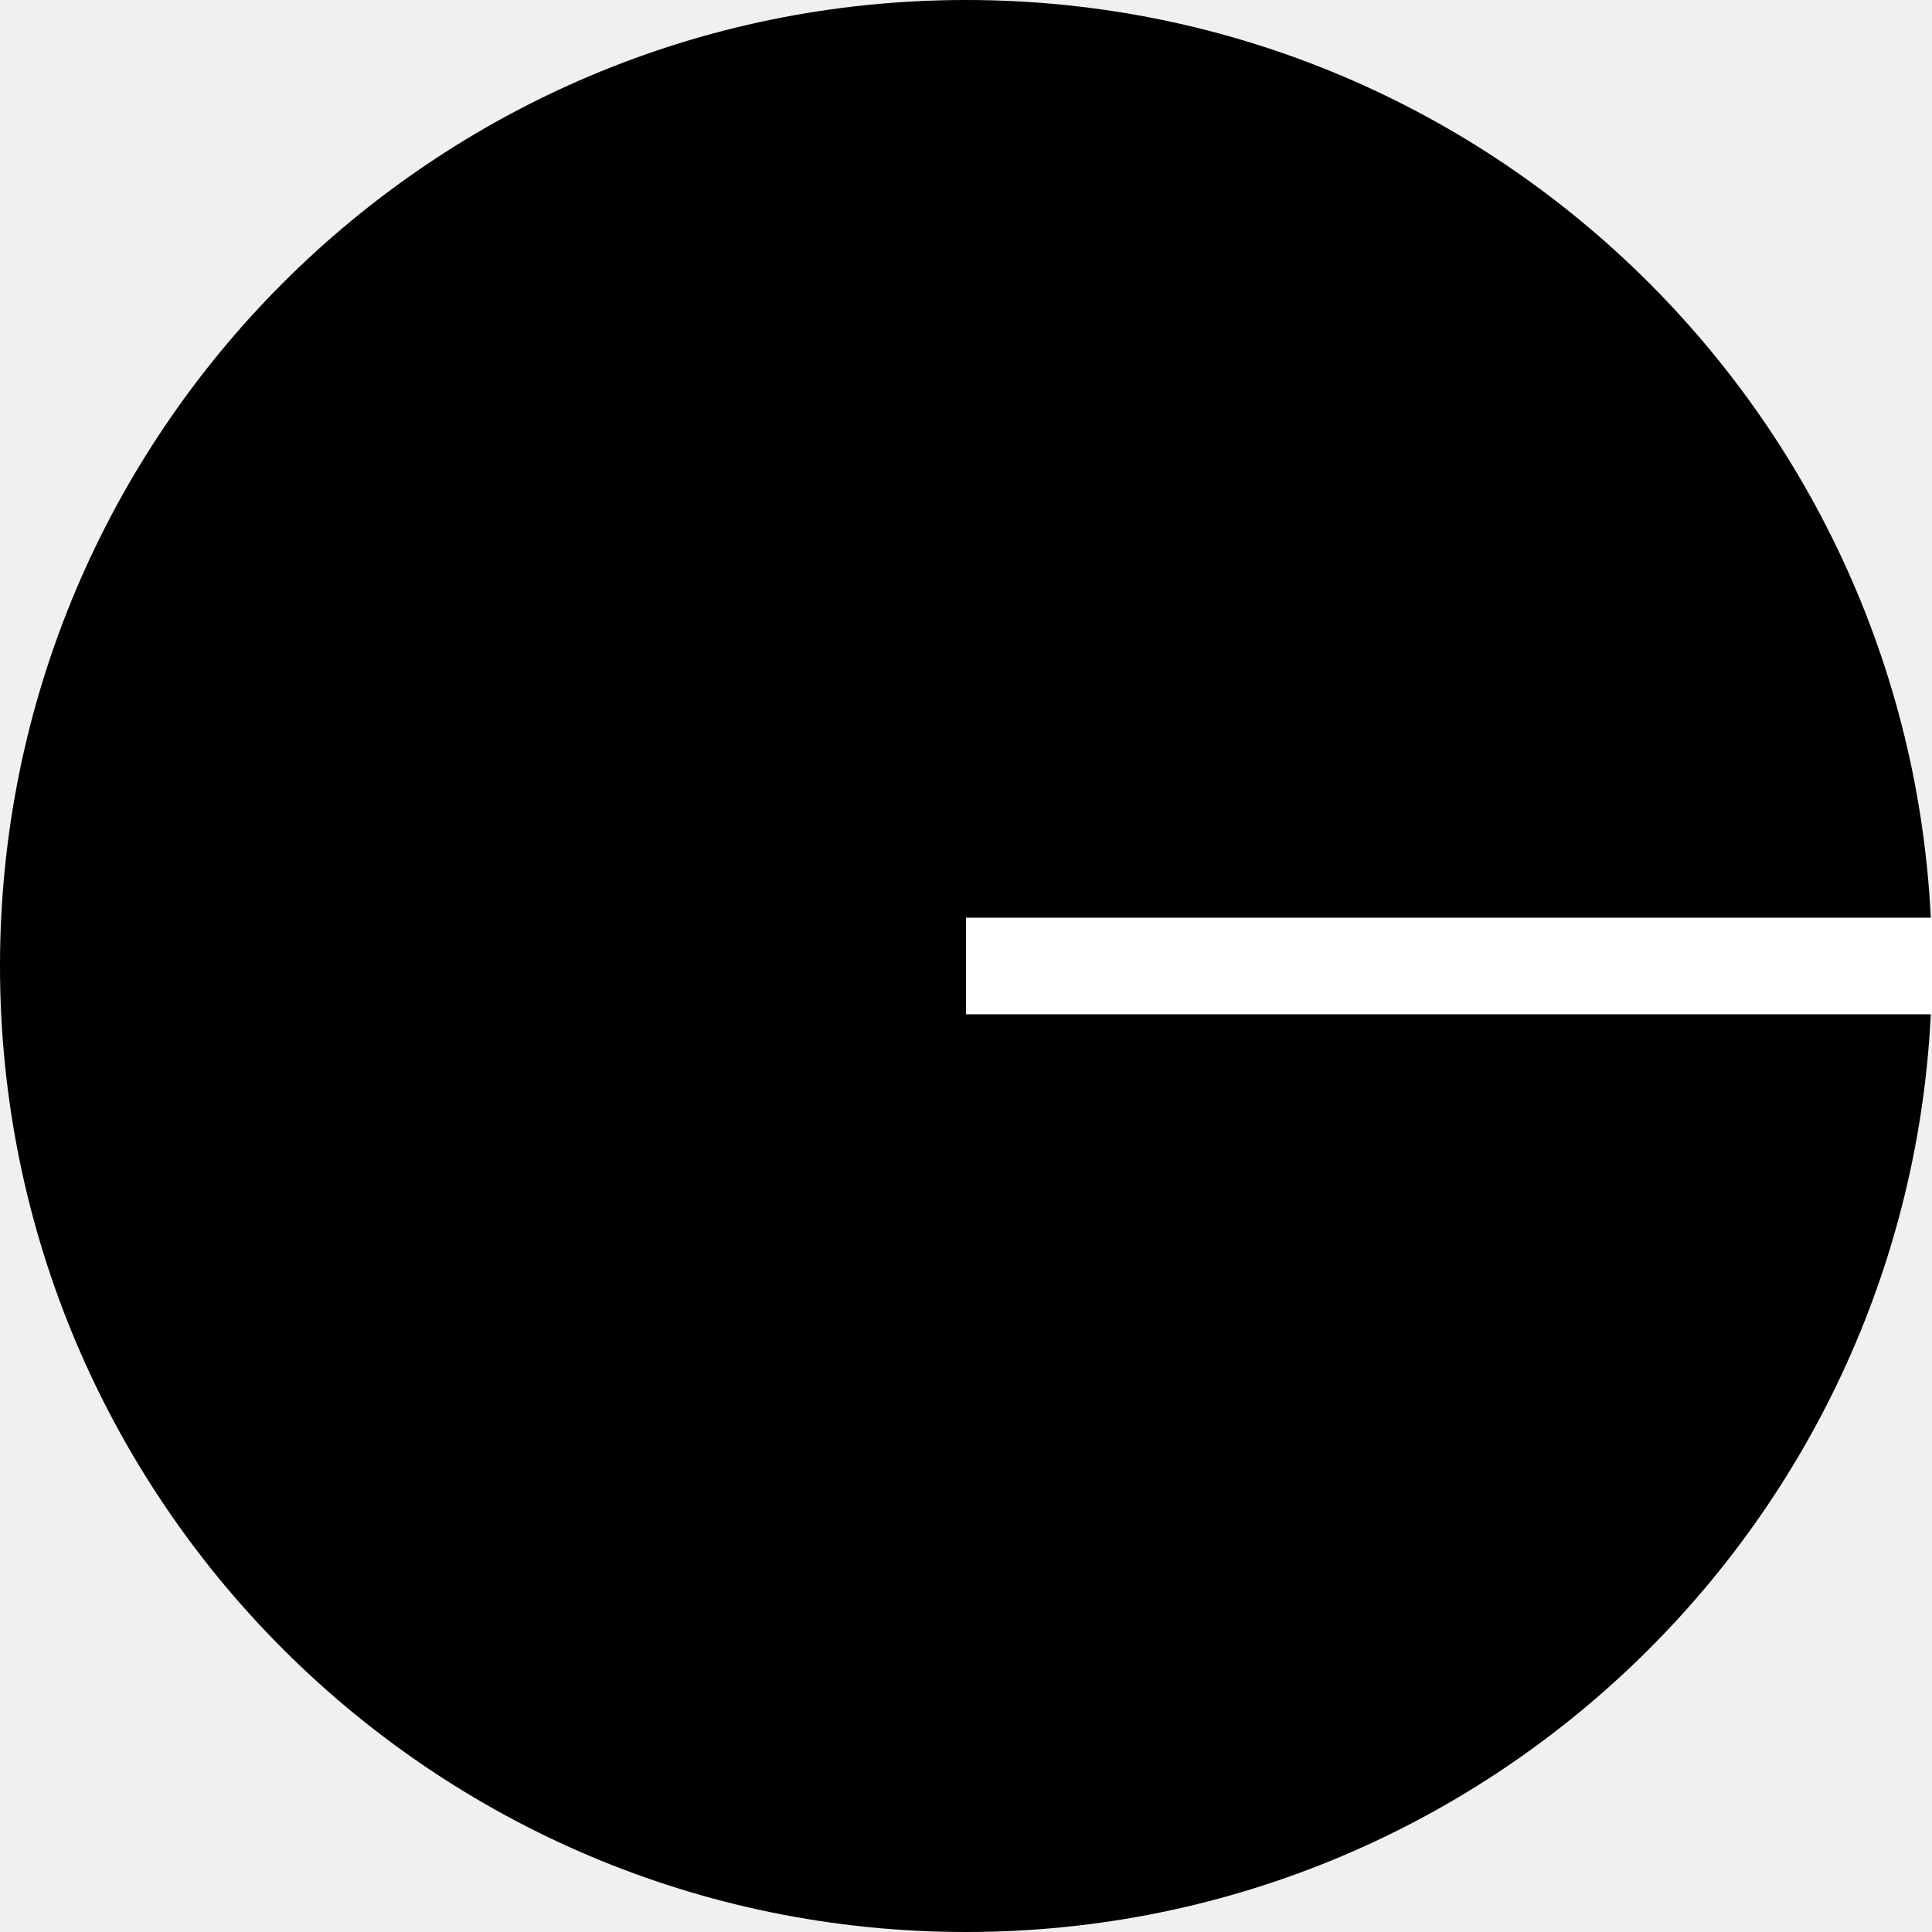
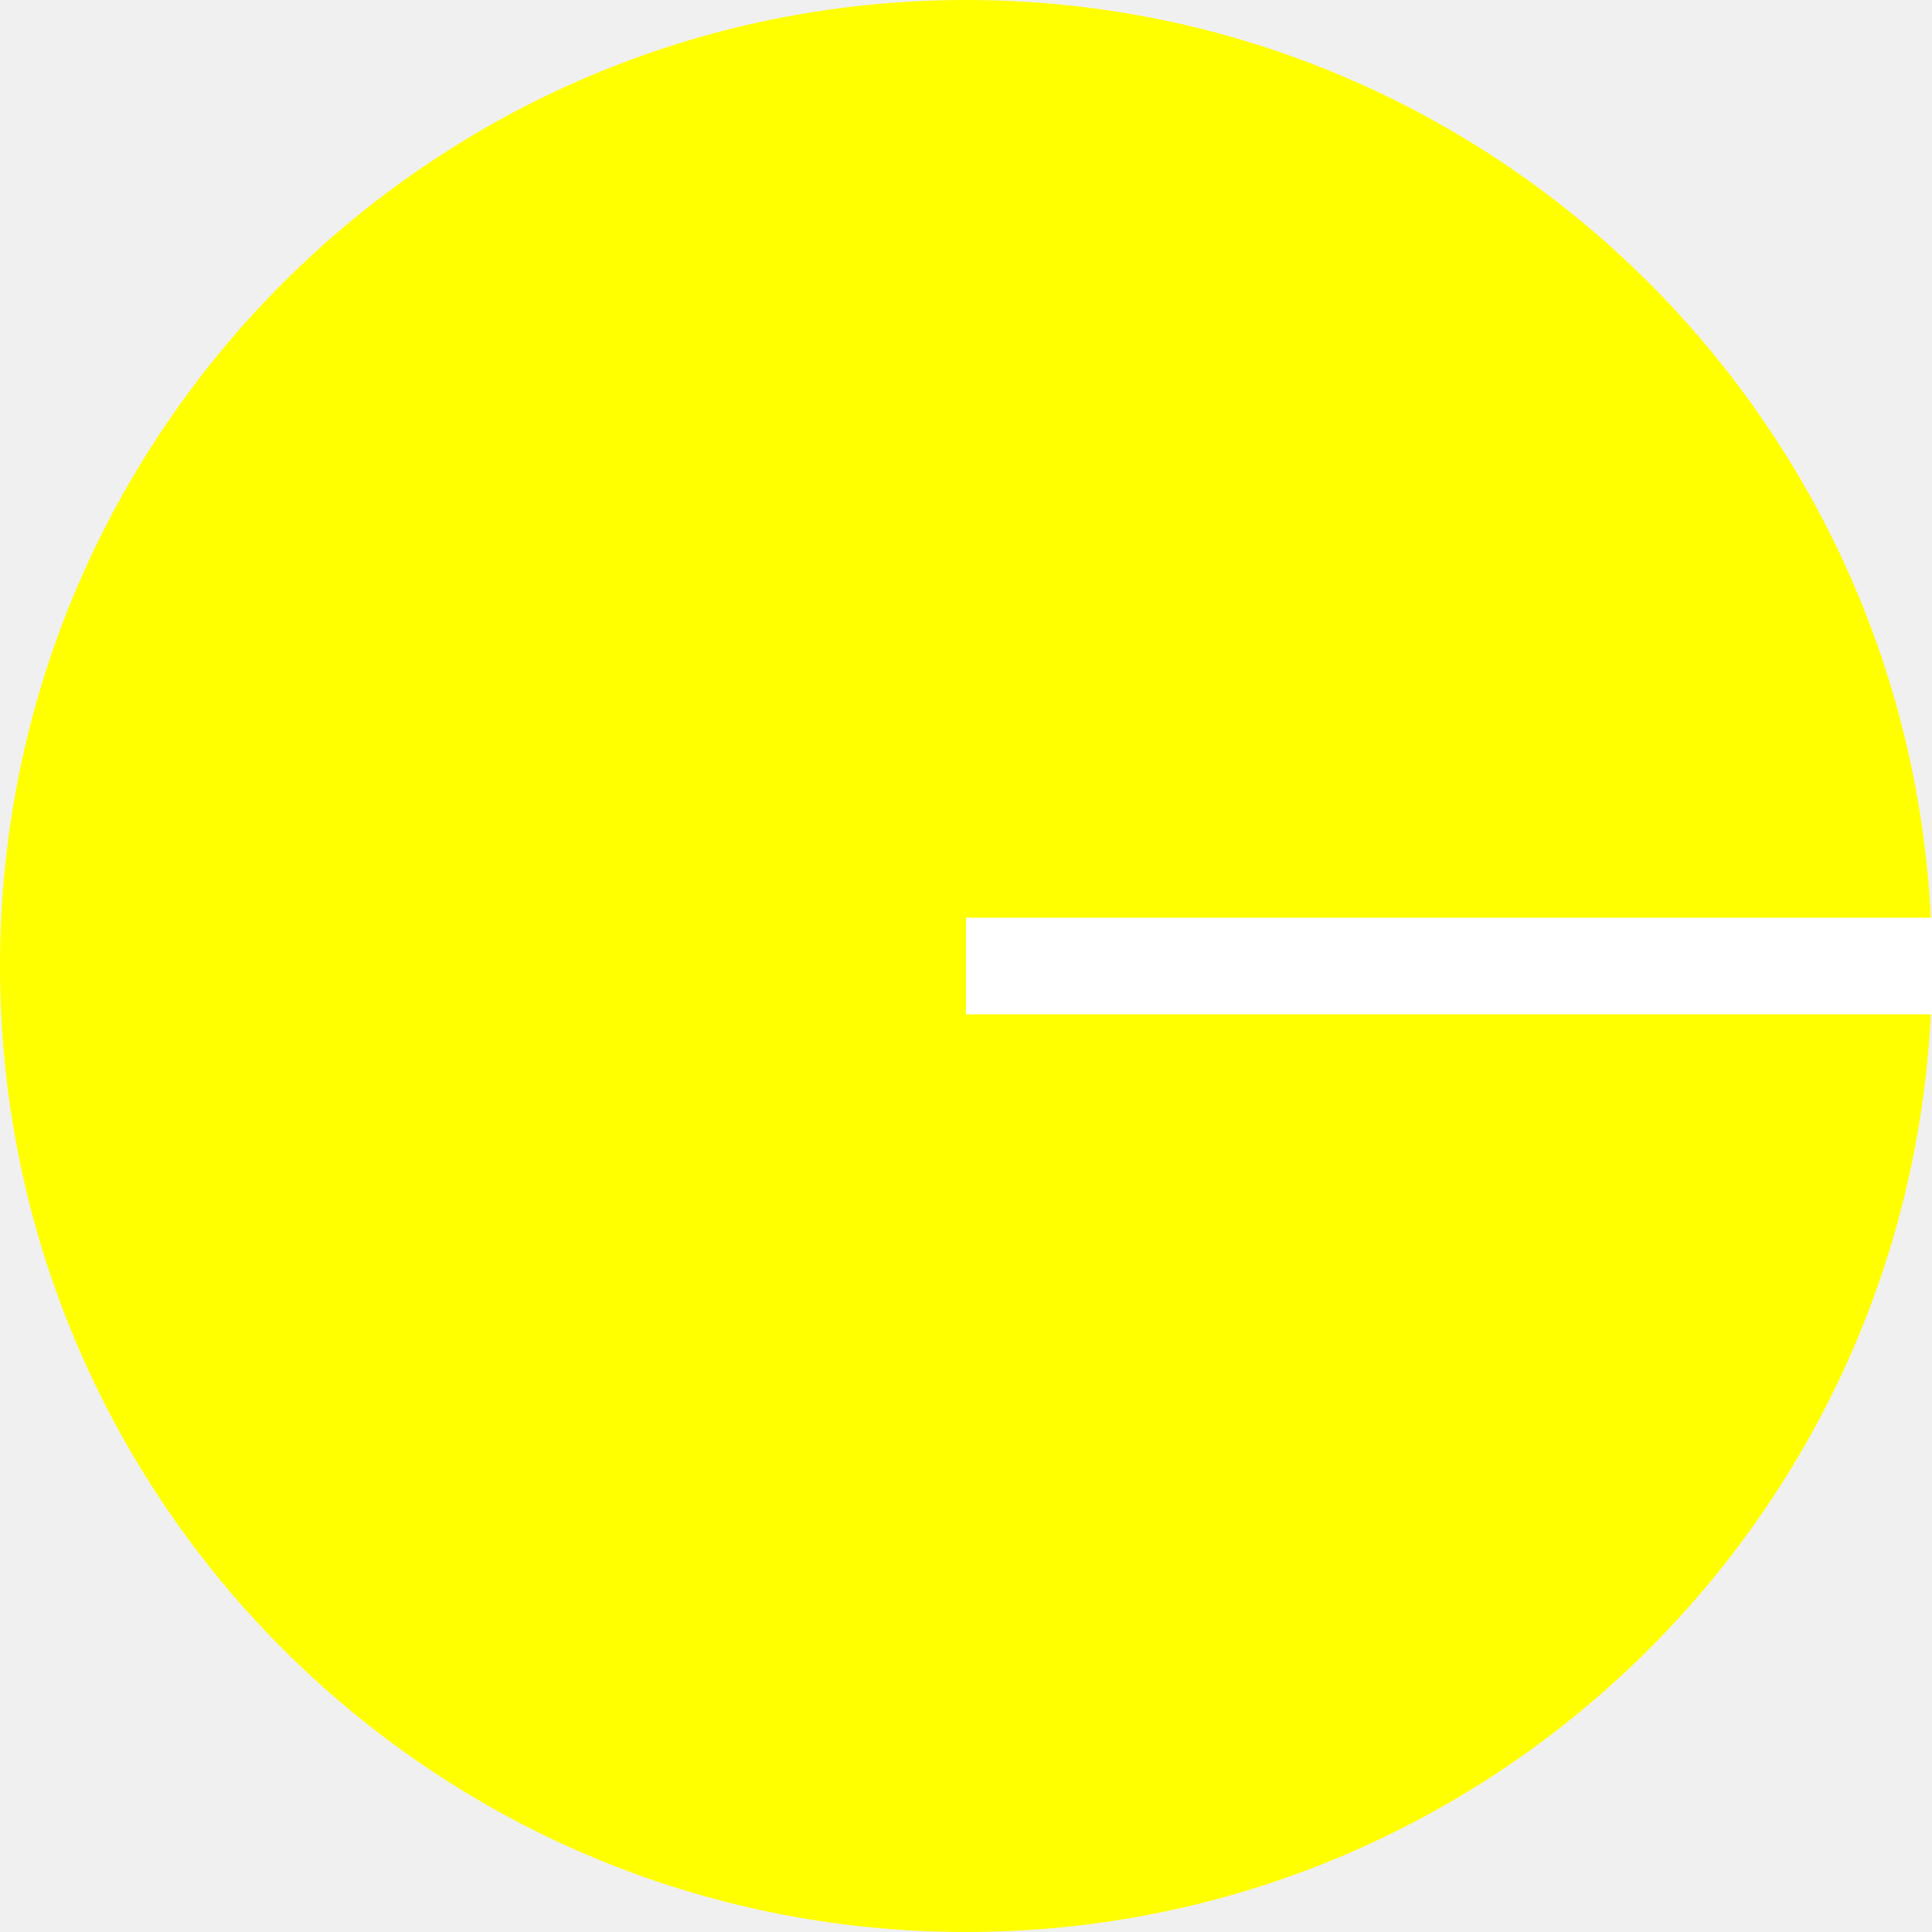
<svg xmlns="http://www.w3.org/2000/svg" width="50" height="50" id="Her" viewBox="0 0 50 50">
-   <circle cx="25" cy="25" r="25" fill="#000000" />
+   <circle cx="25" cy="25" r="25" fill="#FFFF00" />
  <g stroke="#FFFFFF">
    <line x1="50" x2="25" y1="25" y2="25" stroke-width="2.5" />
  </g>
</svg>
